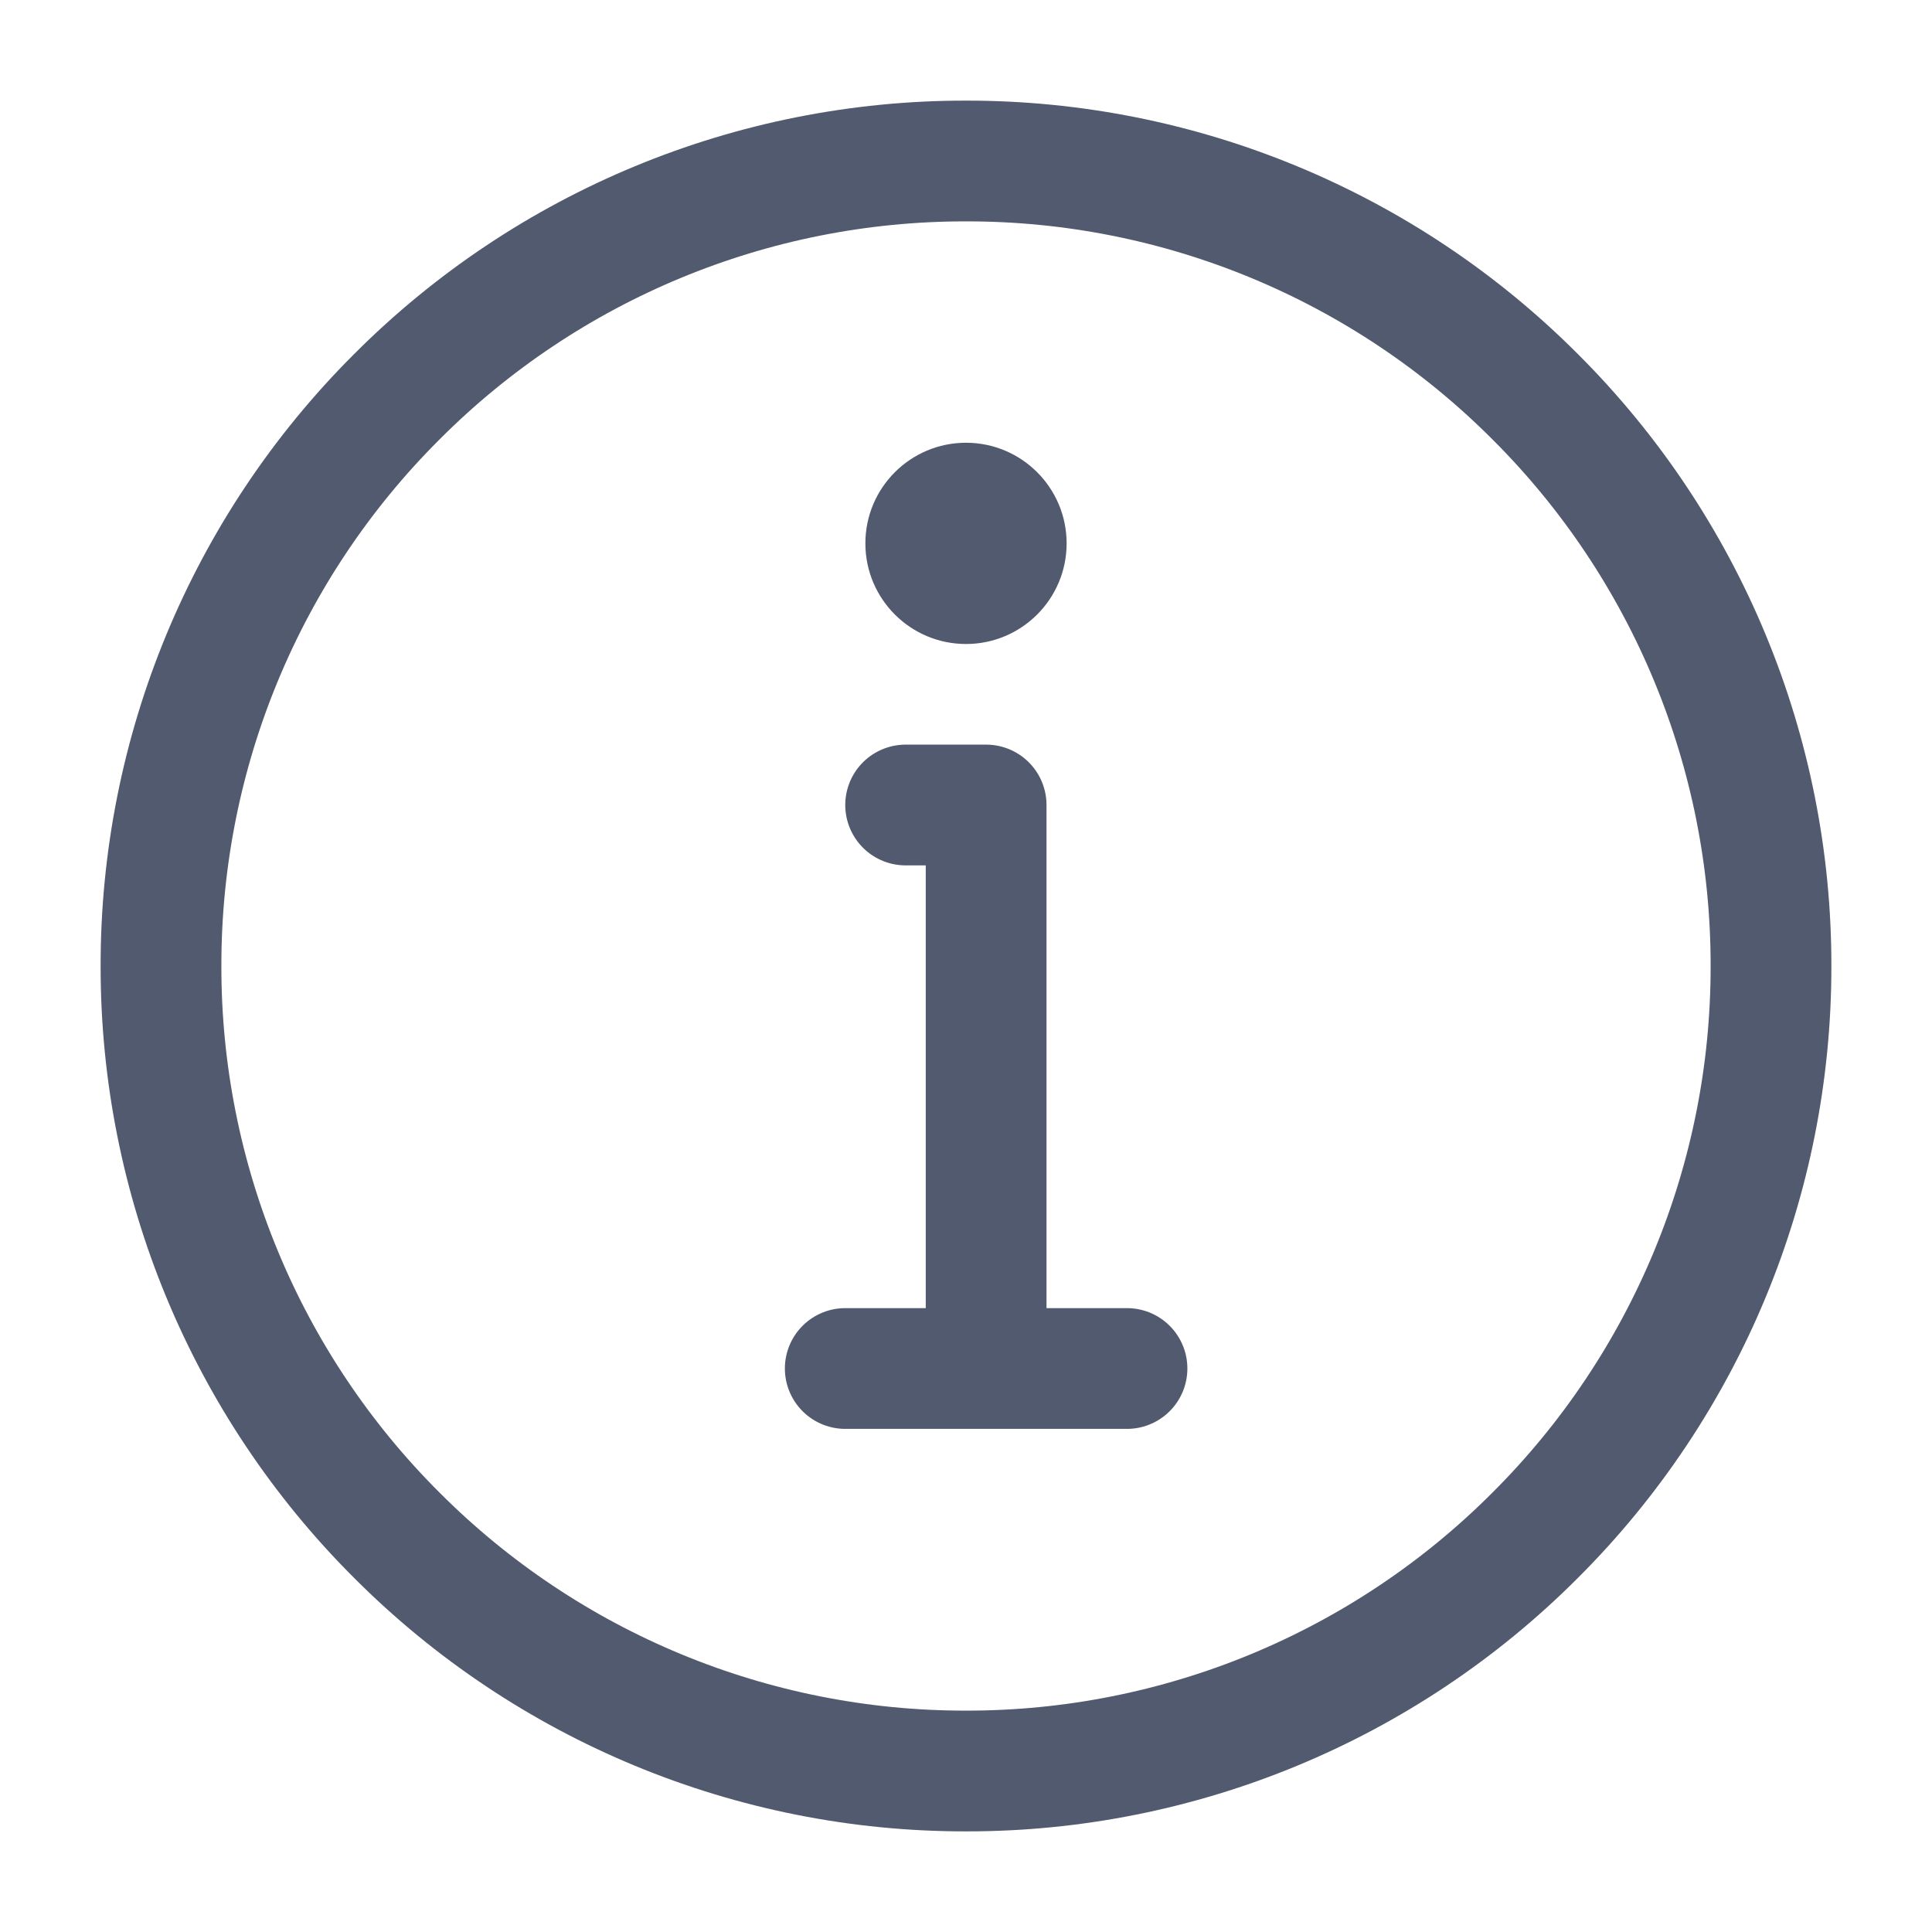
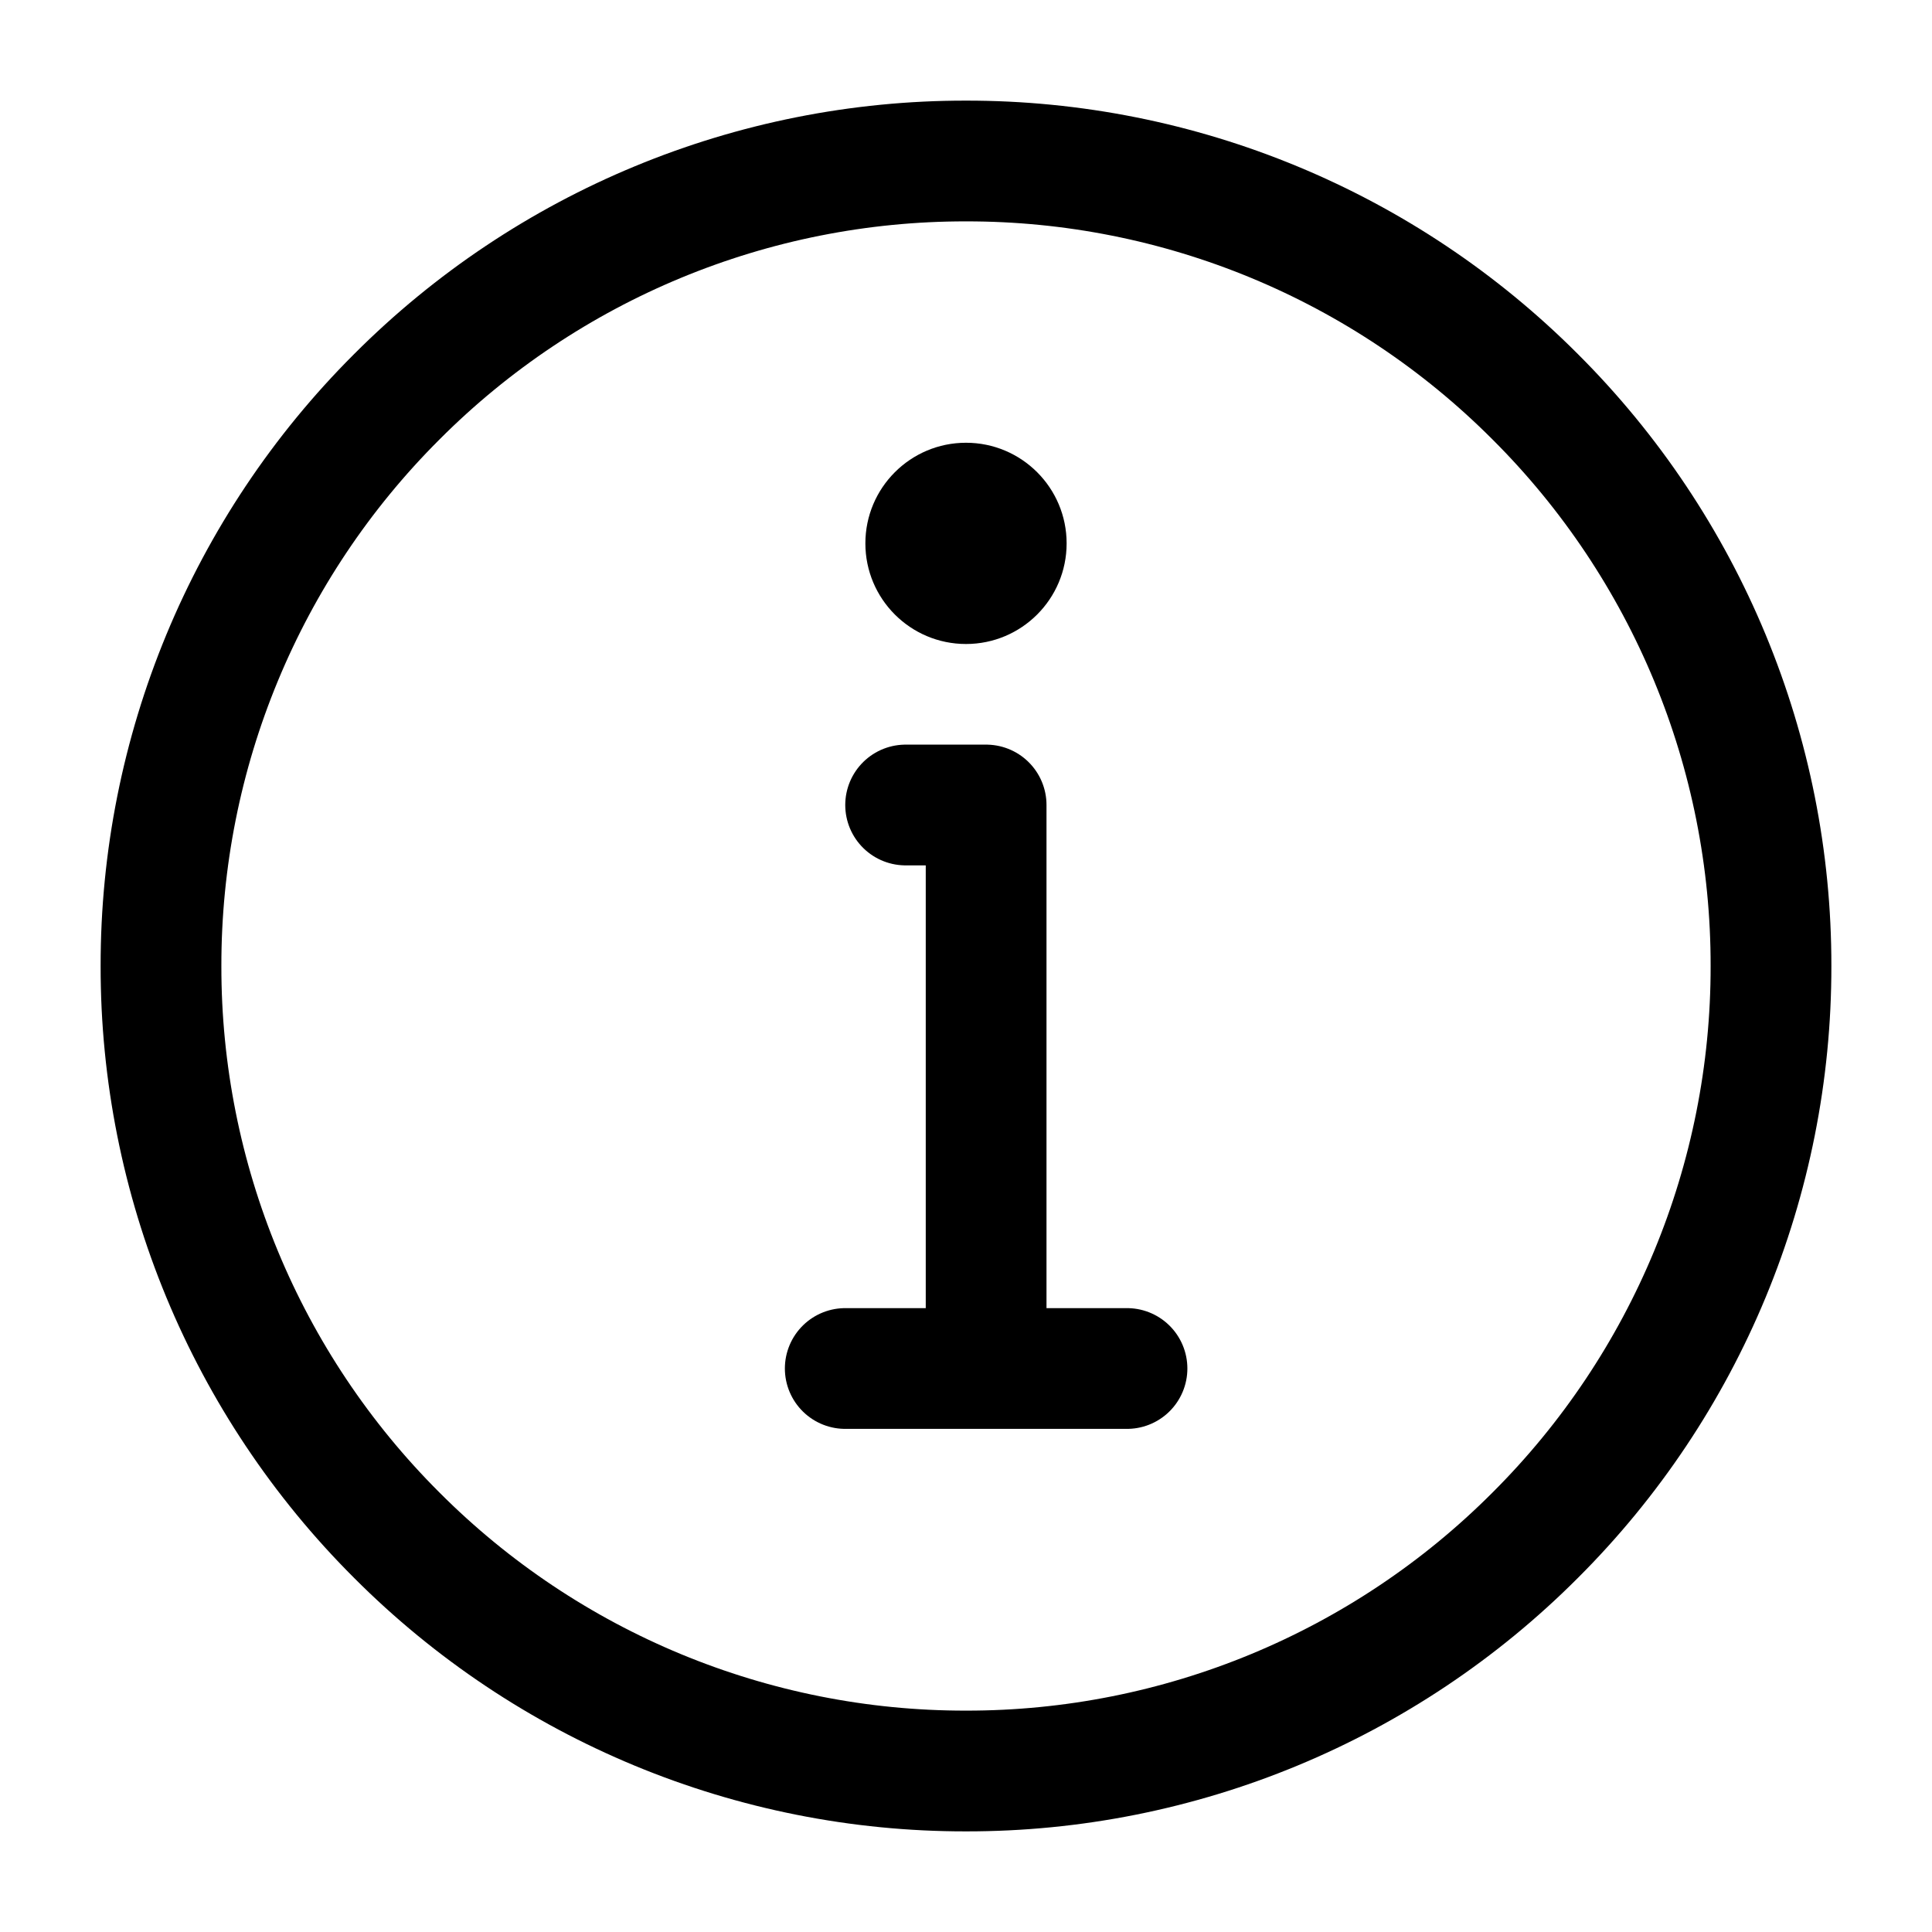
<svg xmlns="http://www.w3.org/2000/svg" viewBox="0 0 48 48" fill="none">
-   <path data-follow-stroke="#515a6e" d="M24 44a19.937 19.937 0 0 0 14.142-5.858A19.937 19.937 0 0 0 44 24a19.938 19.938 0 0 0-5.858-14.142A19.937 19.937 0 0 0 24 4 19.938 19.938 0 0 0 9.858 9.858 19.938 19.938 0 0 0 4 24a19.937 19.937 0 0 0 5.858 14.142A19.938 19.938 0 0 0 24 44Z" stroke="#515a6e" stroke-width="3" stroke-linejoin="round" />
-   <path data-follow-fill="#515a6e" fill-rule="evenodd" clip-rule="evenodd" d="M24 11a2.5 2.5 0 1 1 0 5 2.5 2.5 0 0 1 0-5Z" fill="#515a6e" />
-   <path data-follow-stroke="#515a6e" d="M24.5 34V20h-2M21 34h7" stroke="#515a6e" stroke-width="3" stroke-linecap="round" stroke-linejoin="round" />
+   <path data-follow-stroke="#515a6e" d="M24 44a19.937 19.937 0 0 0 14.142-5.858A19.937 19.937 0 0 0 44 24a19.938 19.938 0 0 0-5.858-14.142A19.937 19.937 0 0 0 24 4 19.938 19.938 0 0 0 9.858 9.858 19.938 19.938 0 0 0 4 24a19.937 19.937 0 0 0 5.858 14.142A19.938 19.938 0 0 0 24 44Z" stroke="currentColor" stroke-width="3" stroke-linejoin="round" />
+   <path data-follow-fill="#515a6e" fill-rule="evenodd" clip-rule="evenodd" d="M24 11a2.5 2.5 0 1 1 0 5 2.5 2.5 0 0 1 0-5Z" fill="currentColor" />
+   <path data-follow-stroke="#515a6e" d="M24.5 34V20h-2M21 34h7" stroke="currentColor" stroke-width="3" stroke-linecap="round" stroke-linejoin="round" />
</svg>
